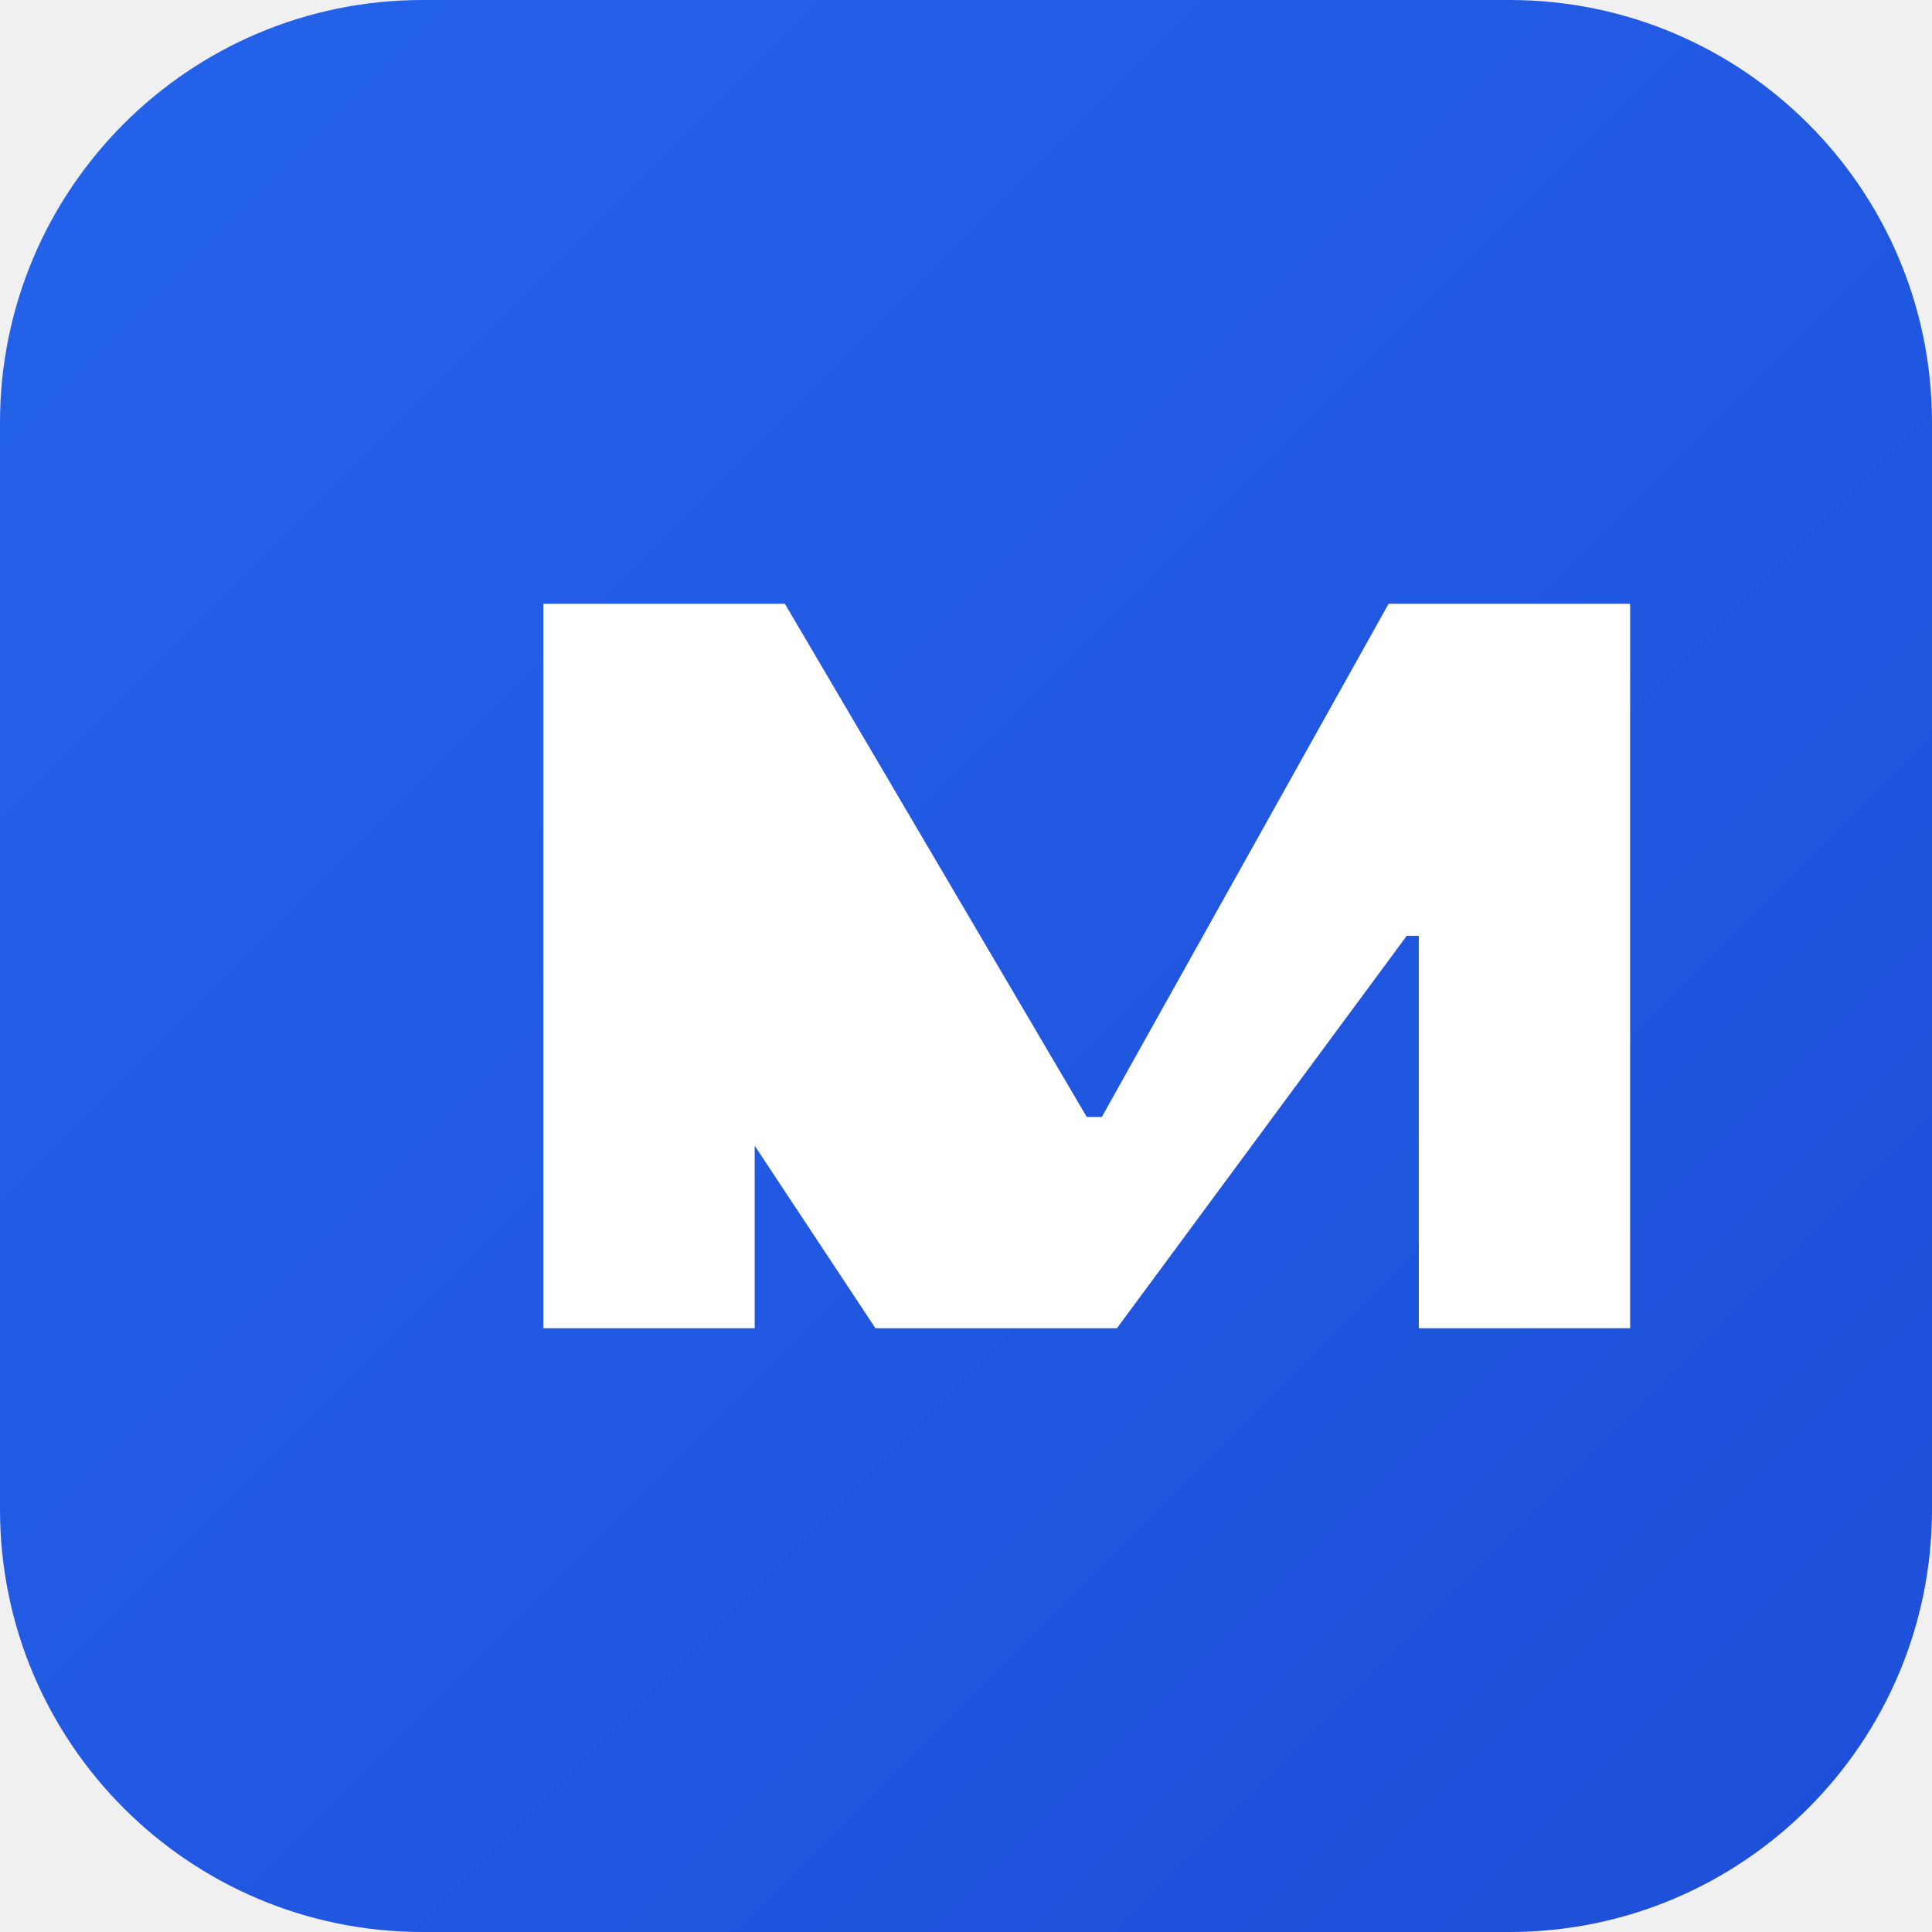
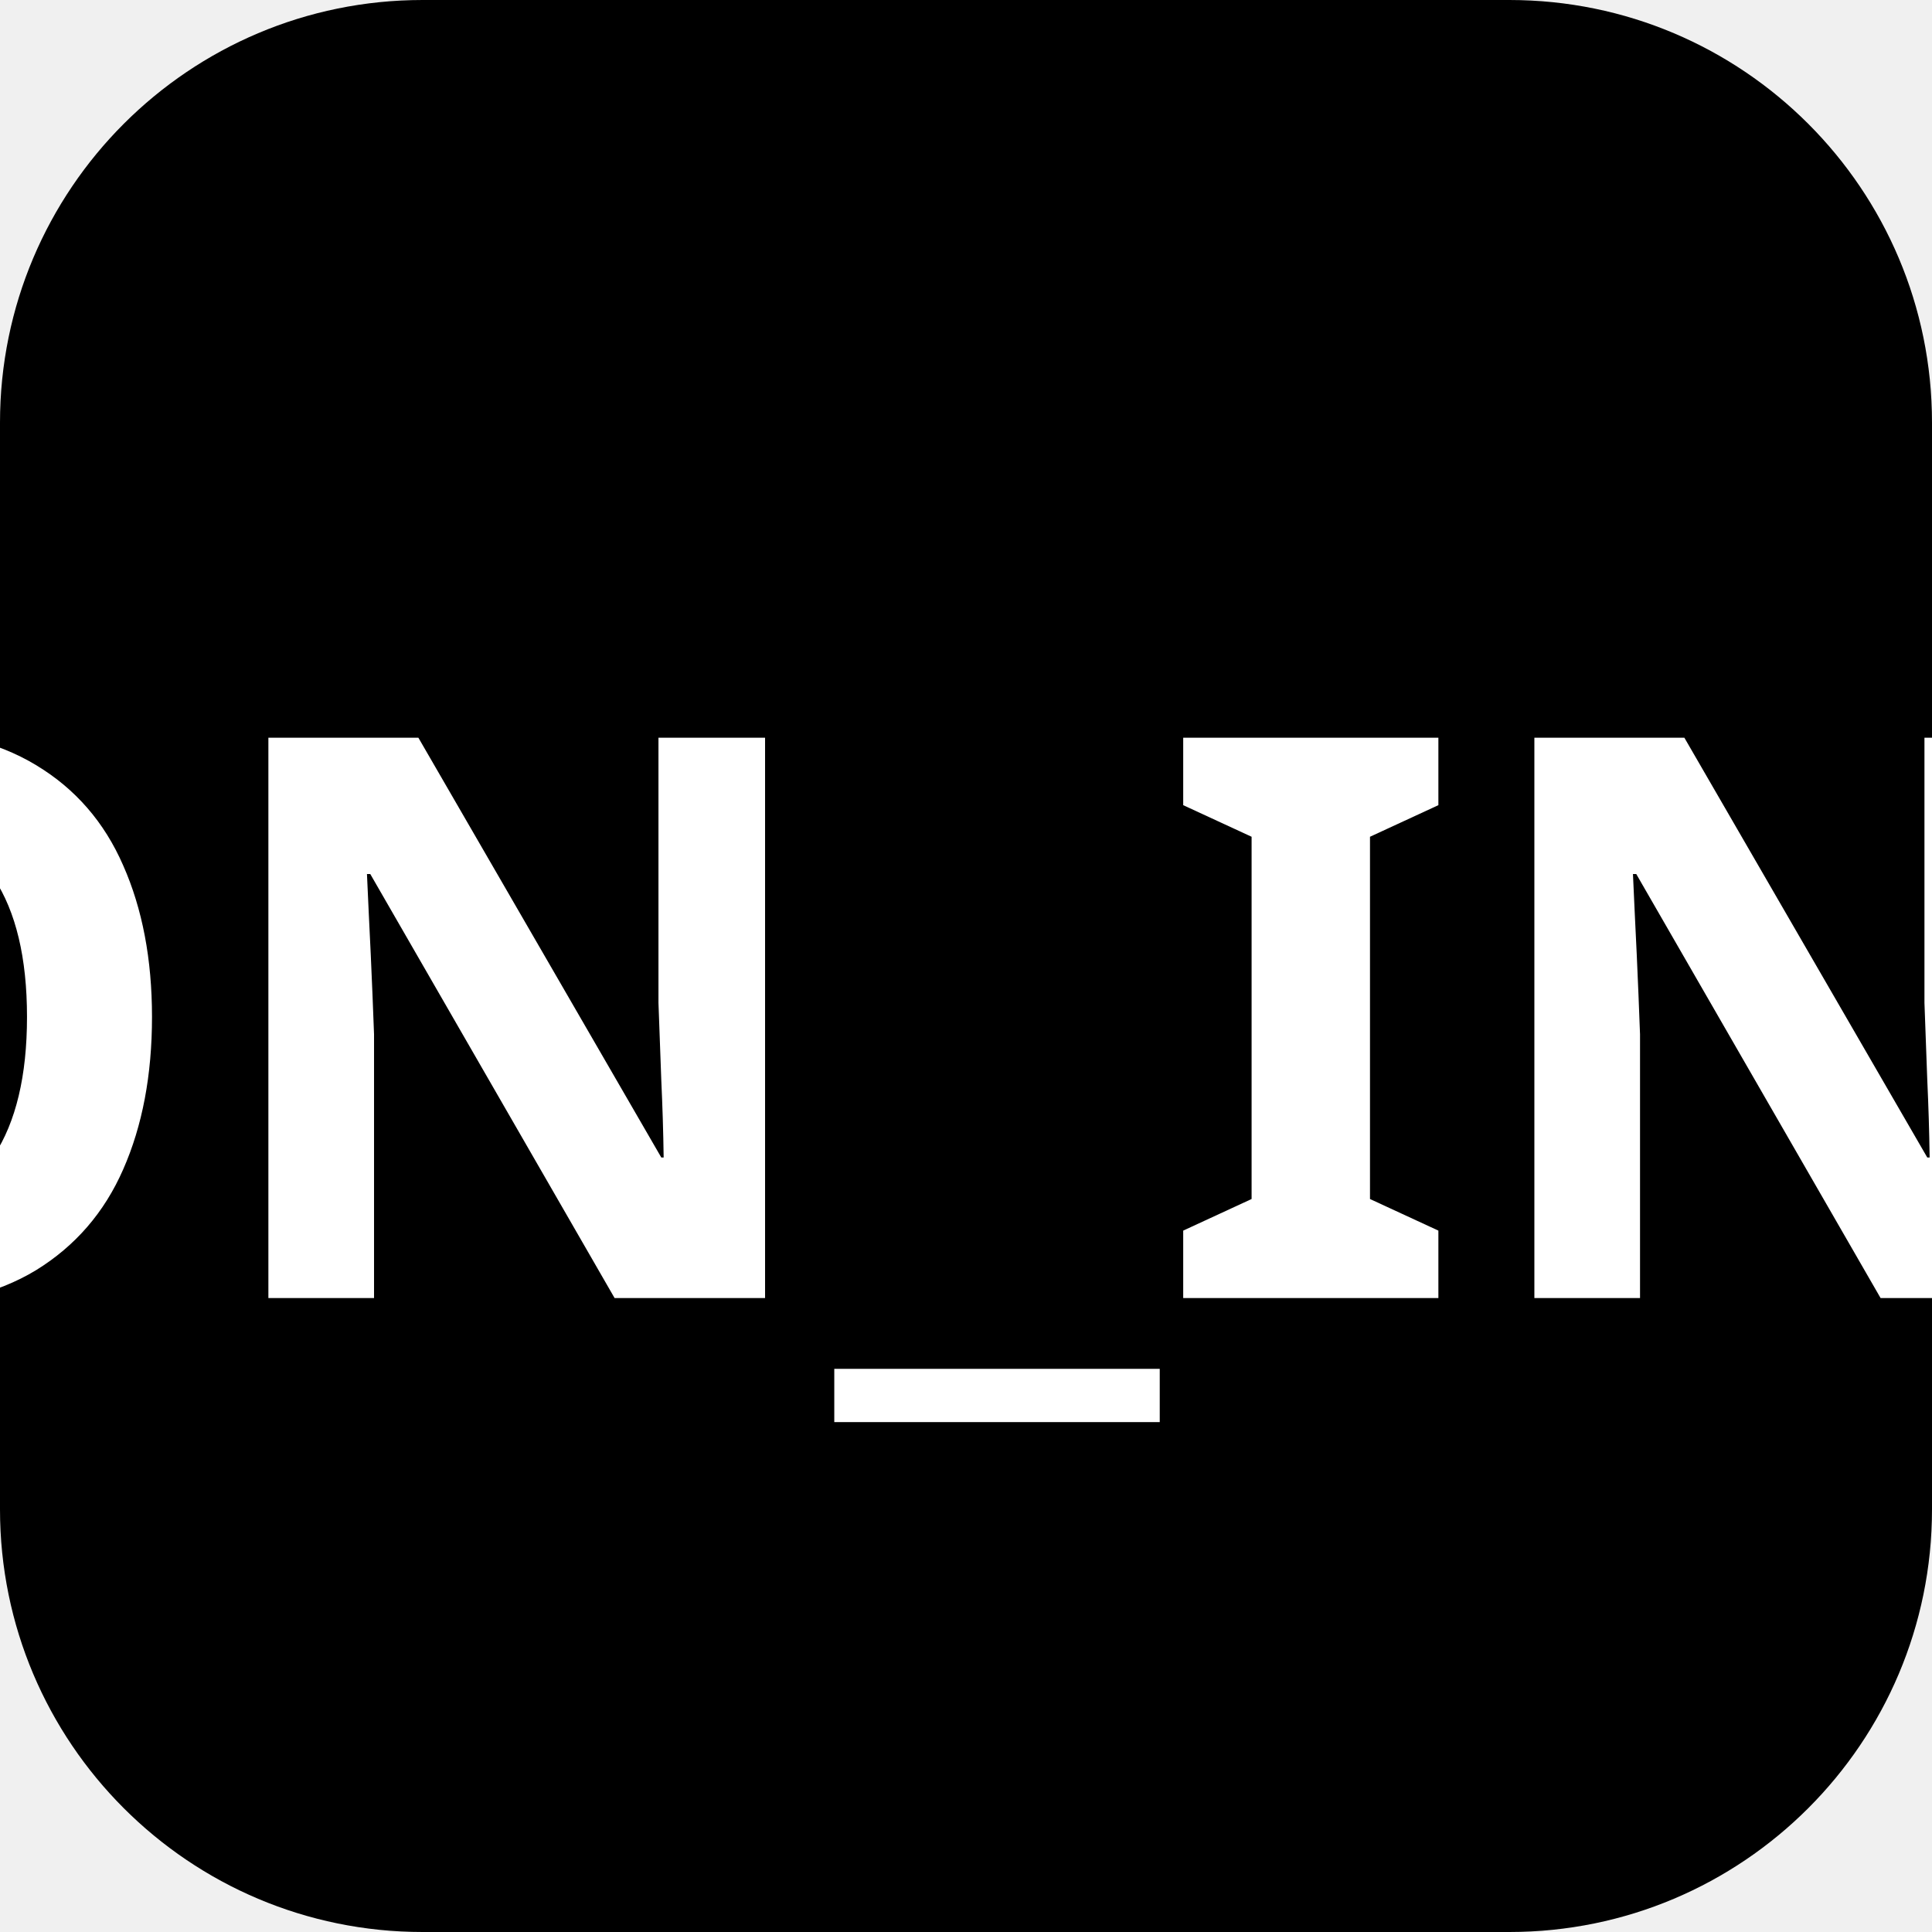
- <svg xmlns="http://www.w3.org/2000/svg" viewBox="0 0 64 64" role="img" aria-label="Site icon">
-   <defs>
-     <linearGradient id="g" x1="0" y1="0" x2="1" y2="1">
-       <stop offset="0%" stop-color="#2563eb" />
-       <stop offset="100%" stop-color="#1d4ed8" />
-     </linearGradient>
-   </defs>
-   <rect width="64" height="64" rx="14" fill="url(#g)" />
-   <path fill="#fff" d="M18 44V20h8l10 17h.5L46 20h8v24h-7V31h-.4L37 44h-8l-8.6-13H25v13h-7z" />
+ <svg xmlns="http://www.w3.org/2000/svg" viewBox="0 0 64 64" role="img">
+   <rect width="64" height="64" rx="14" fill="{{BRAND_PRIMARY}}" />
+   <text x="32" y="43" font-family="system-ui, sans-serif" font-size="26" font-weight="800" text-anchor="middle" fill="#ffffff">{{FAVICON_INITIALS}}</text>
</svg>
